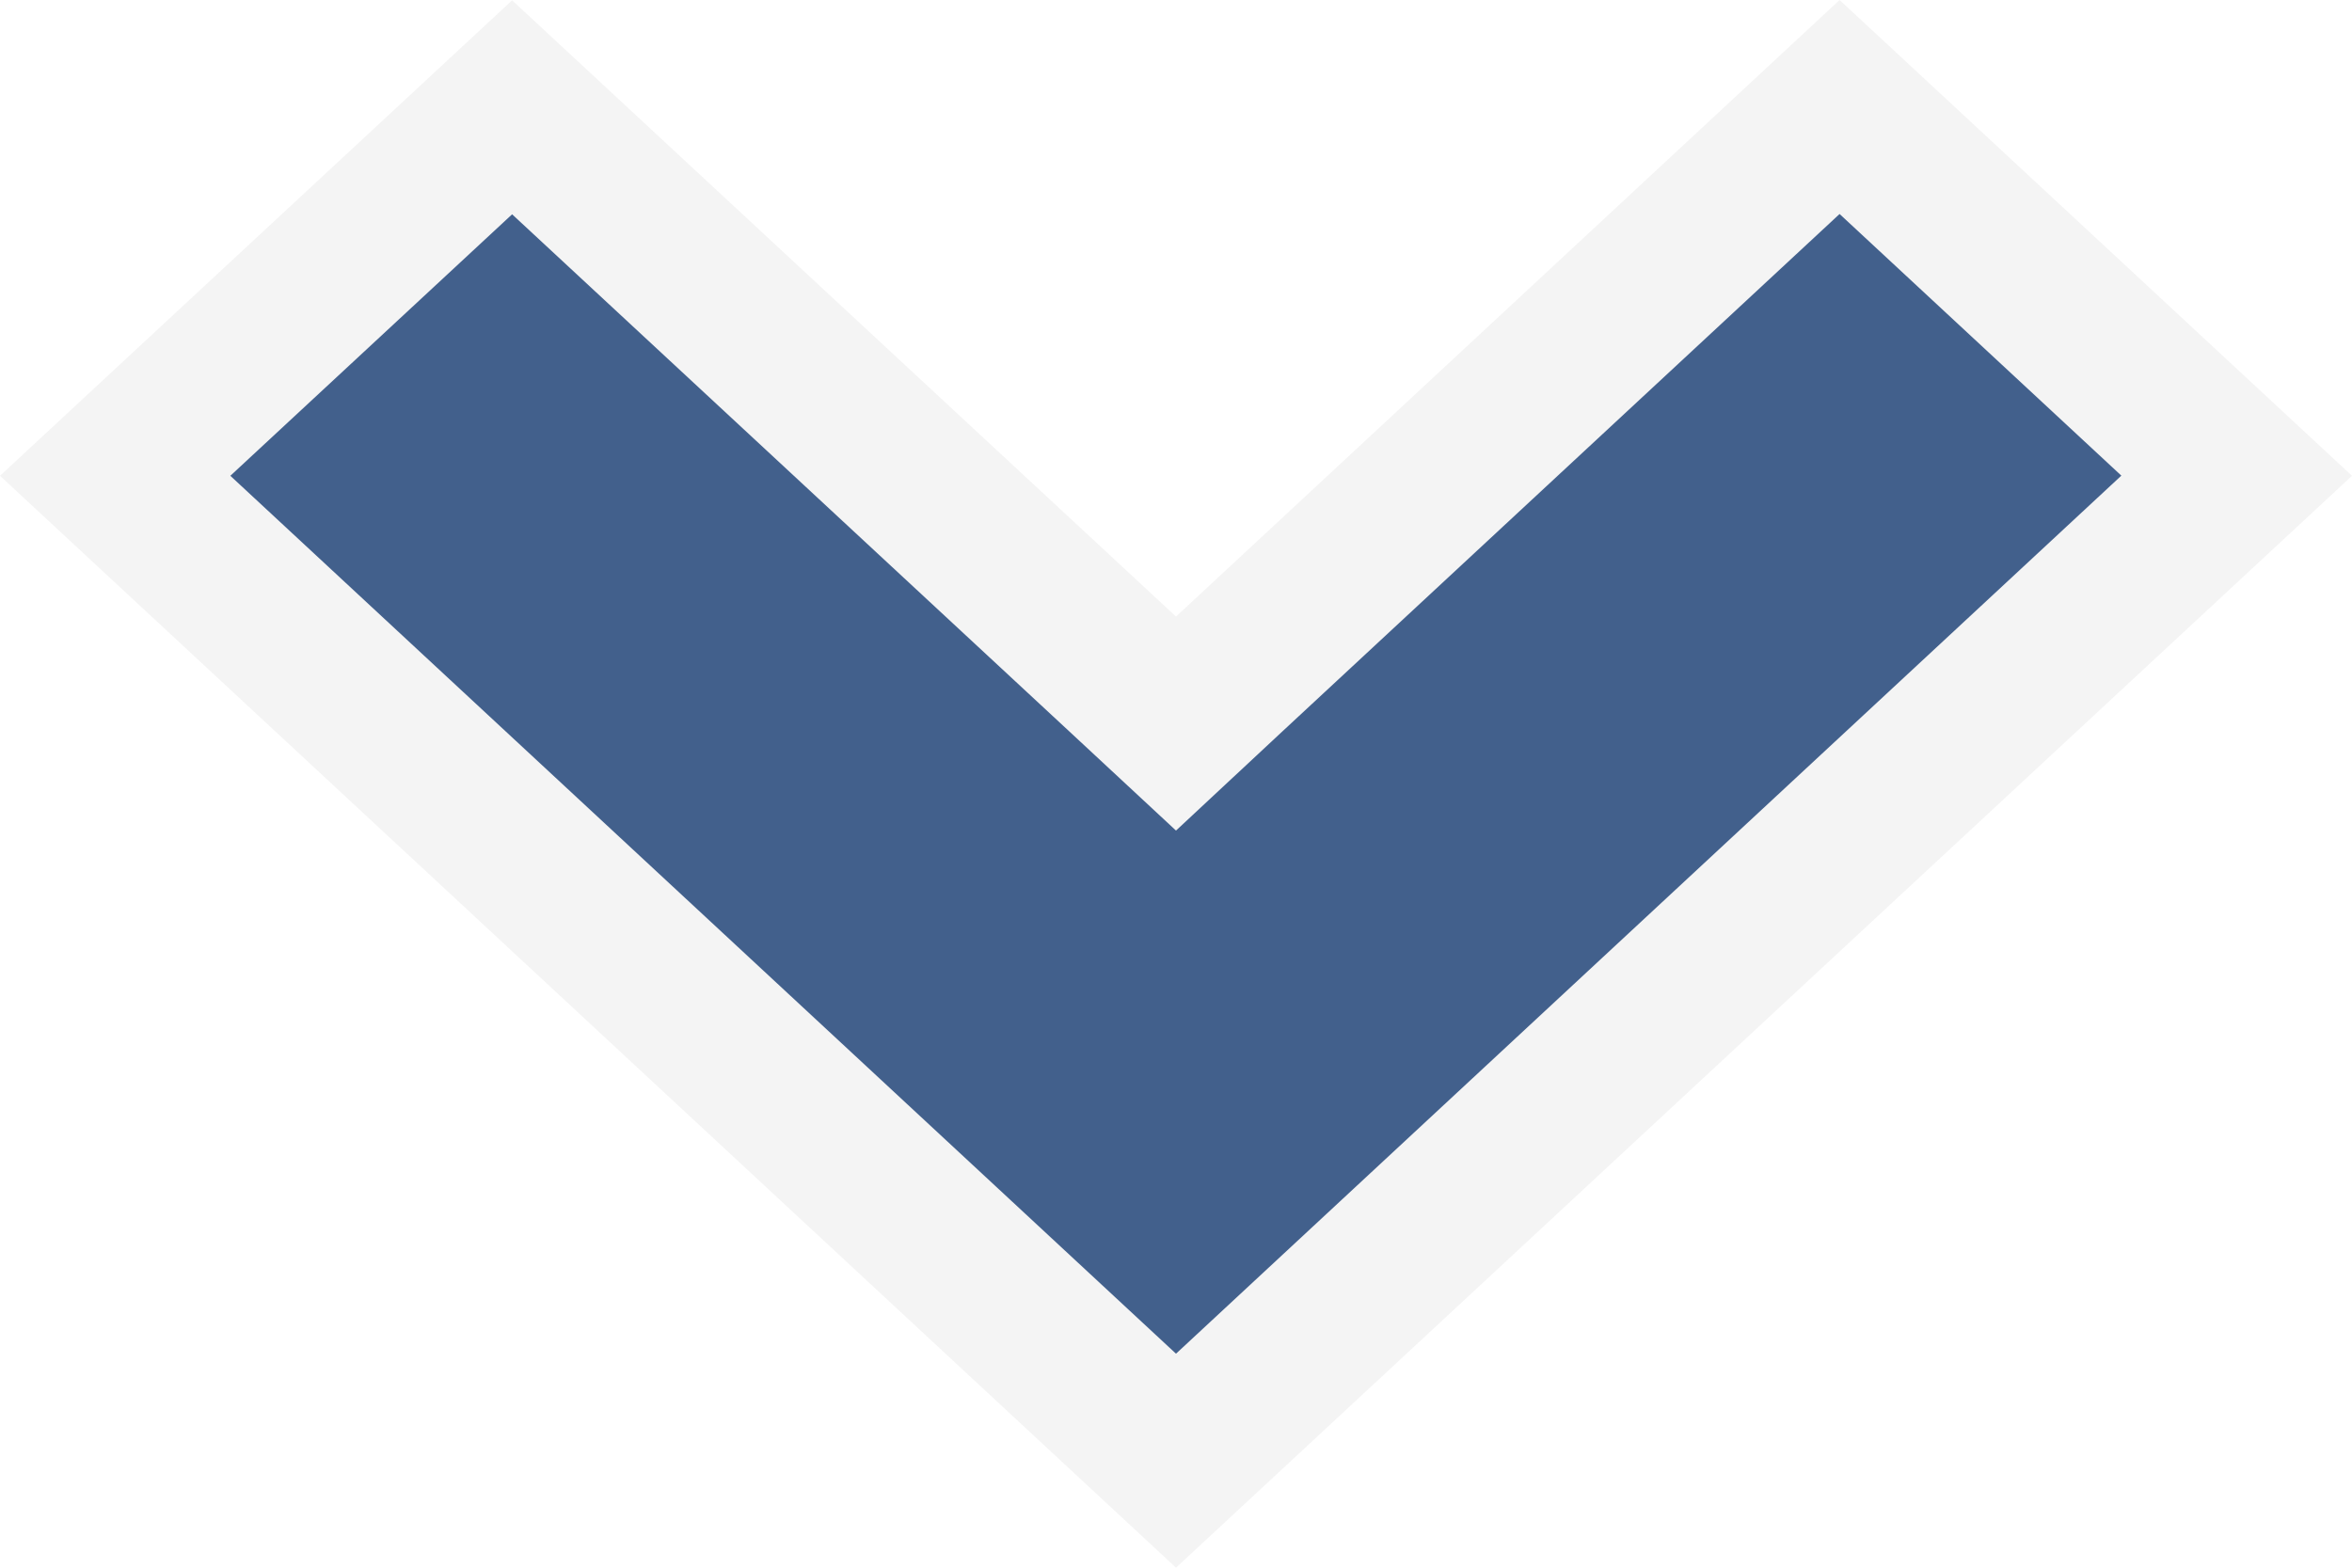
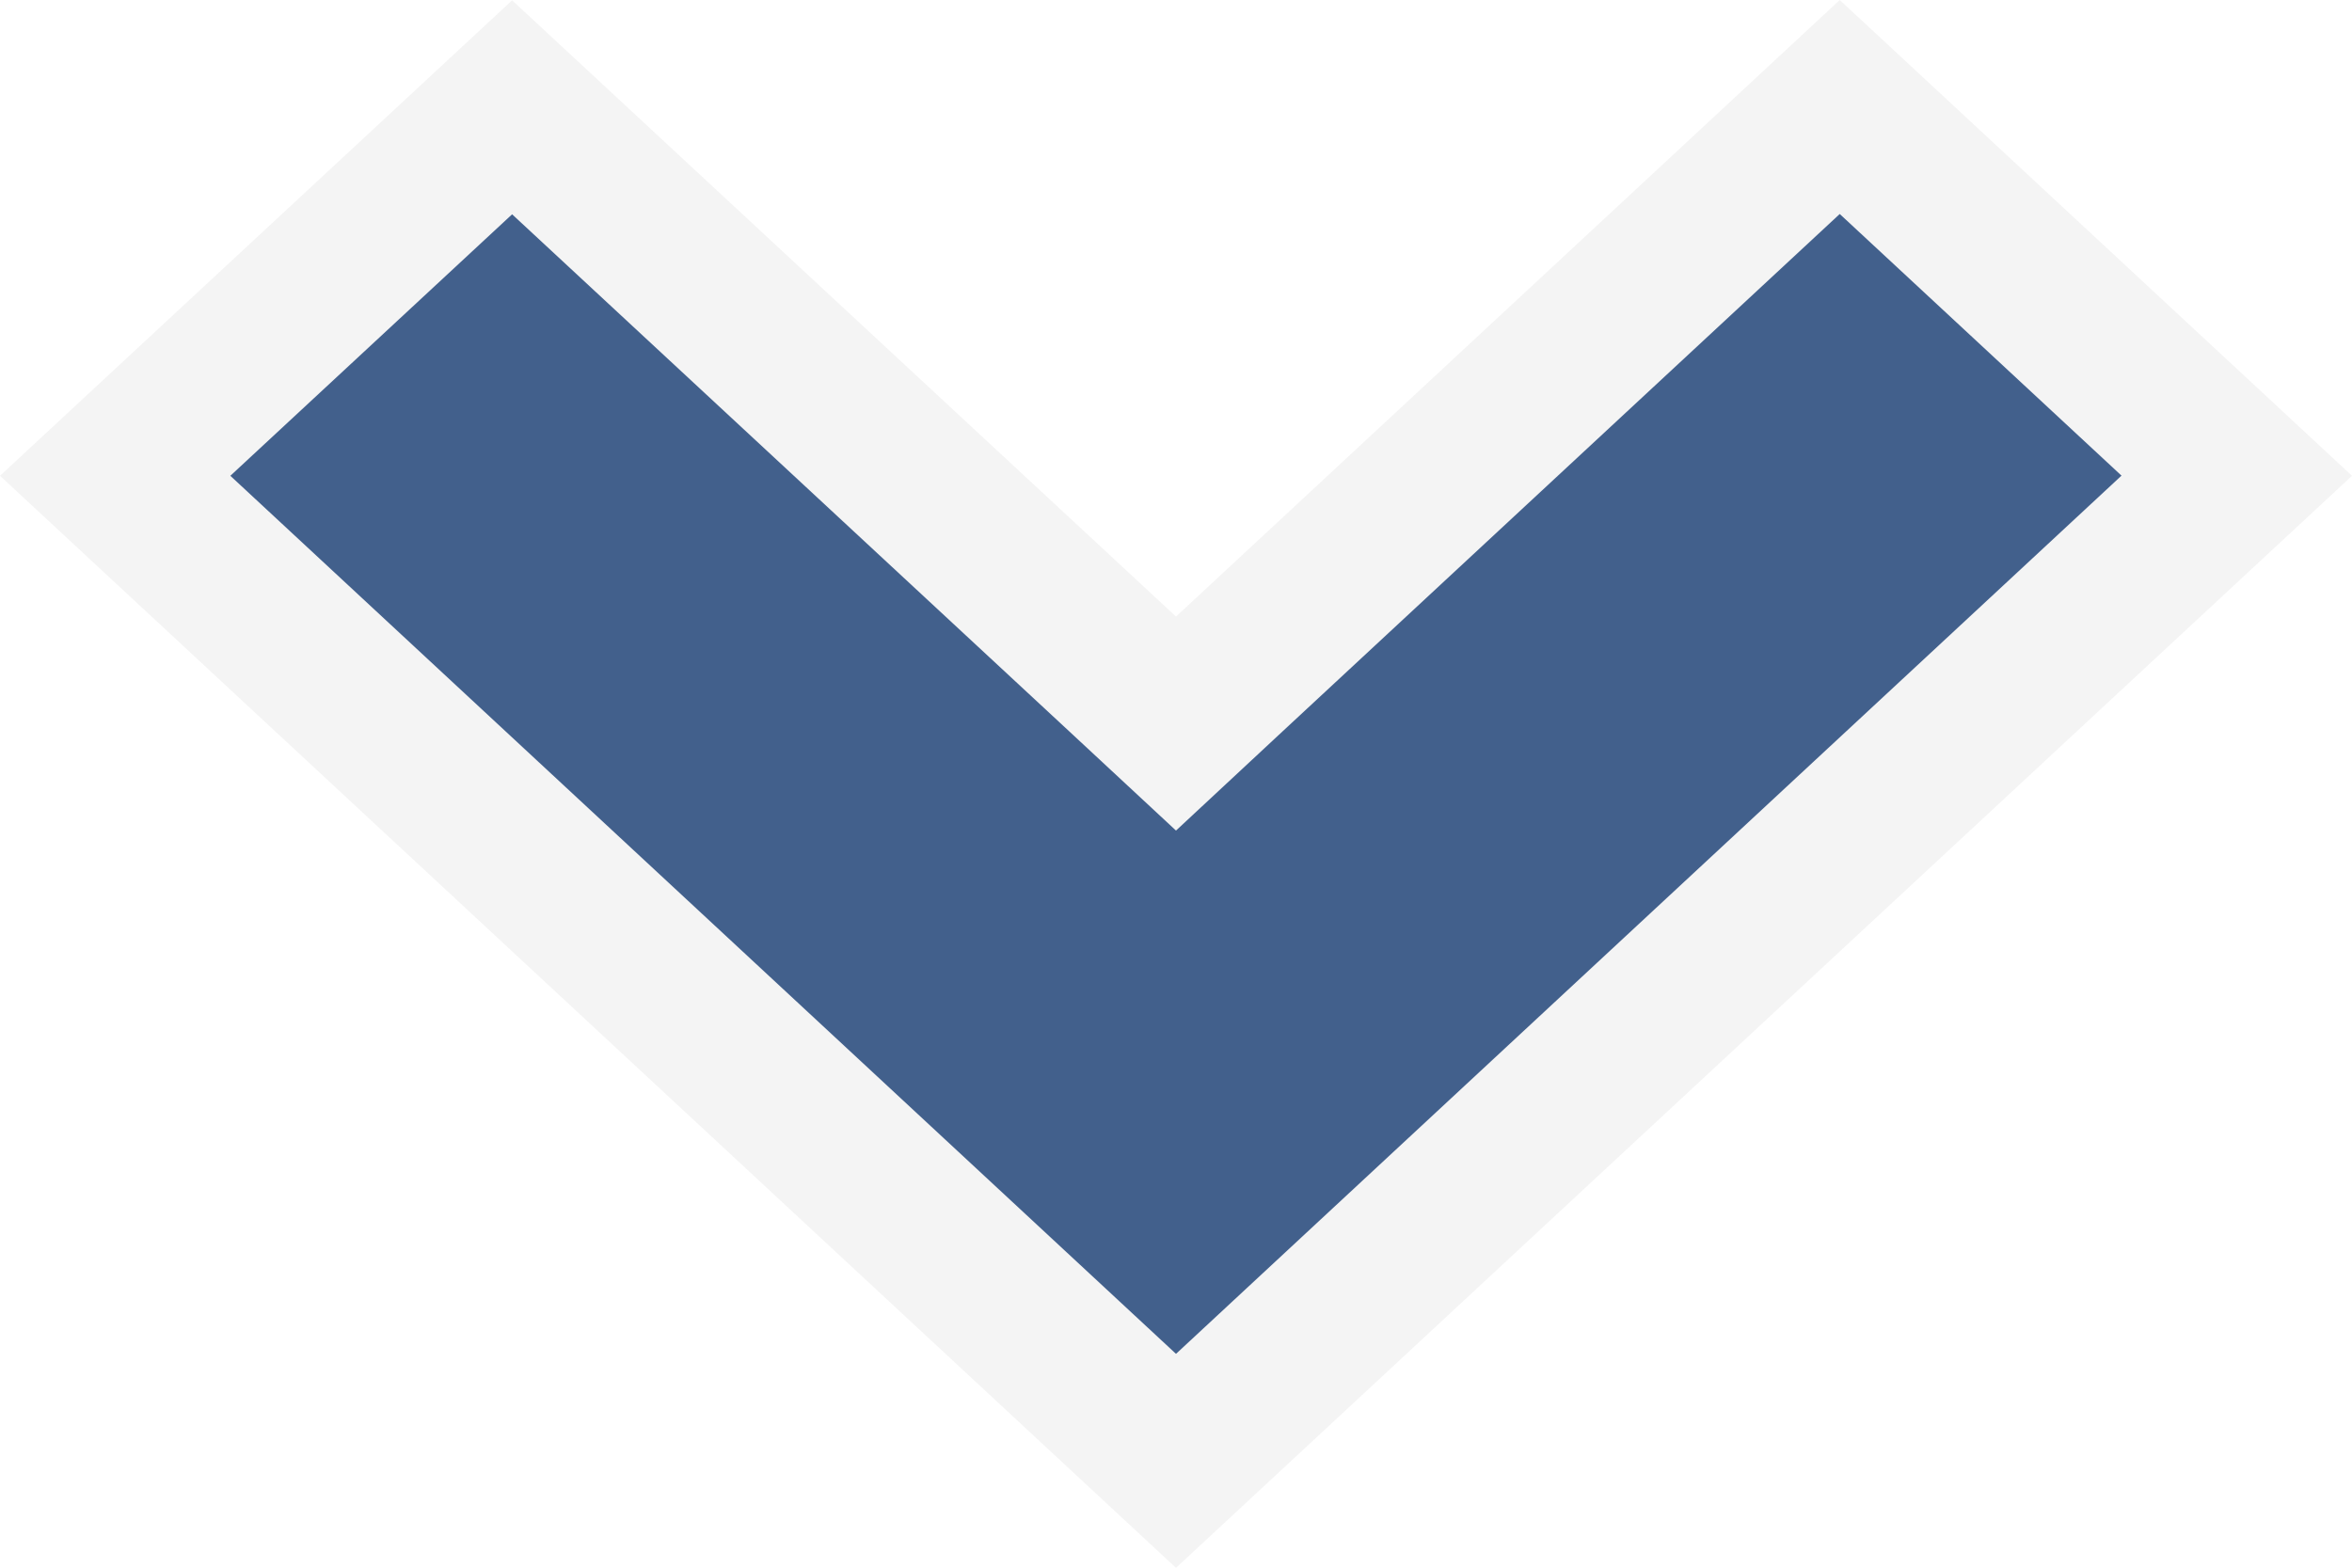
- <svg xmlns="http://www.w3.org/2000/svg" version="1.1" id="Calque_1" x="0px" y="0px" width="15px" height="10px" viewBox="0 0 15 10" enable-background="new 0 0 15 10" xml:space="preserve">
+ <svg xmlns="http://www.w3.org/2000/svg" version="1.1" id="Calque_1" x="0px" y="0px" width="15px" height="10.001px" viewBox="0 0 15 10.001" enable-background="new 0 0 15 10.001" xml:space="preserve">
  <g>
-     <polygon fill="#42608C" points="7.501,9.319 0.735,3.035 3.267,0.682 7.162,4.299 7.501,4.616 7.84,4.299 11.732,0.682    14.266,3.035  " />
-     <path fill="#F4F4F4" d="M11.732,0L15,3.035L7.5,10L0,3.035l3.266-3.033L7.5,3.933L11.732,0 M11.732,1.365l-3.553,3.3L7.5,5.298   L6.82,4.666L3.266,1.367L1.469,3.035l6.031,5.6l6.029-5.601L11.732,1.365L11.732,1.365z" />
+     <polygon fill="#42608C" points="7.501,9.319 0.735,3.035 3.267,0.682 7.162,4.299 7.501,4.616 7.84,4.299 11.733,0.682    14.265,3.035 7.501,9.319  " />
+     <path fill="#F4F4F4" d="M11.733,0L15,3.035l-7.5,6.966L0,3.035l3.266-3.033L7.5,3.933L11.733,0 M11.733,1.365l-3.553,3.3L7.5,5.298   L6.82,4.666L3.266,1.367L1.469,3.035L7.5,8.636l6.03-5.602L11.733,1.365L11.733,1.365z" />
  </g>
</svg>
